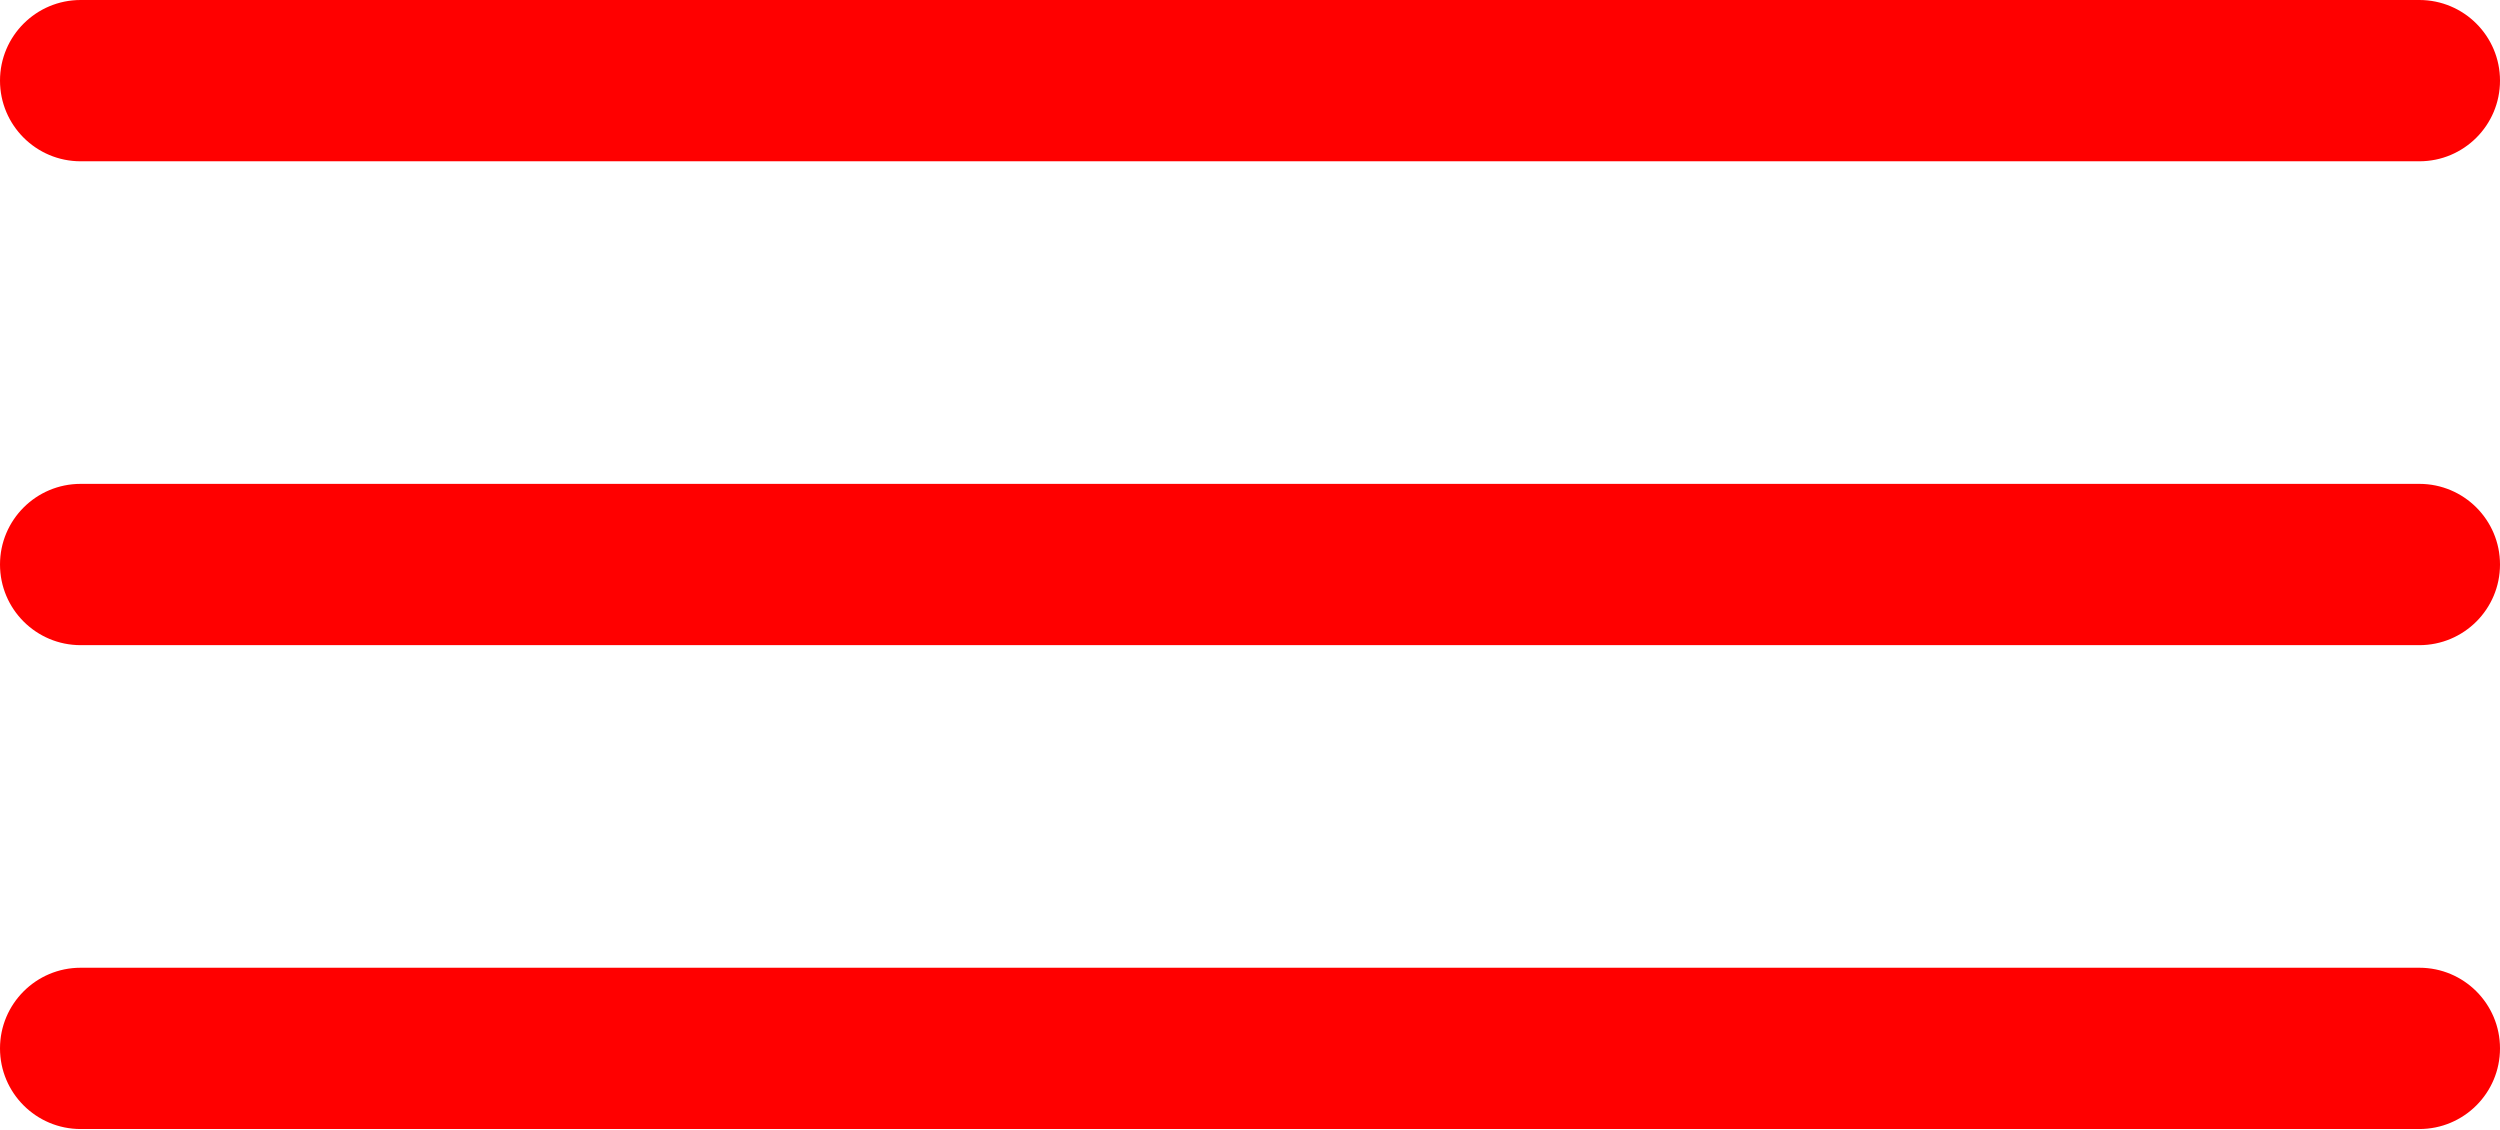
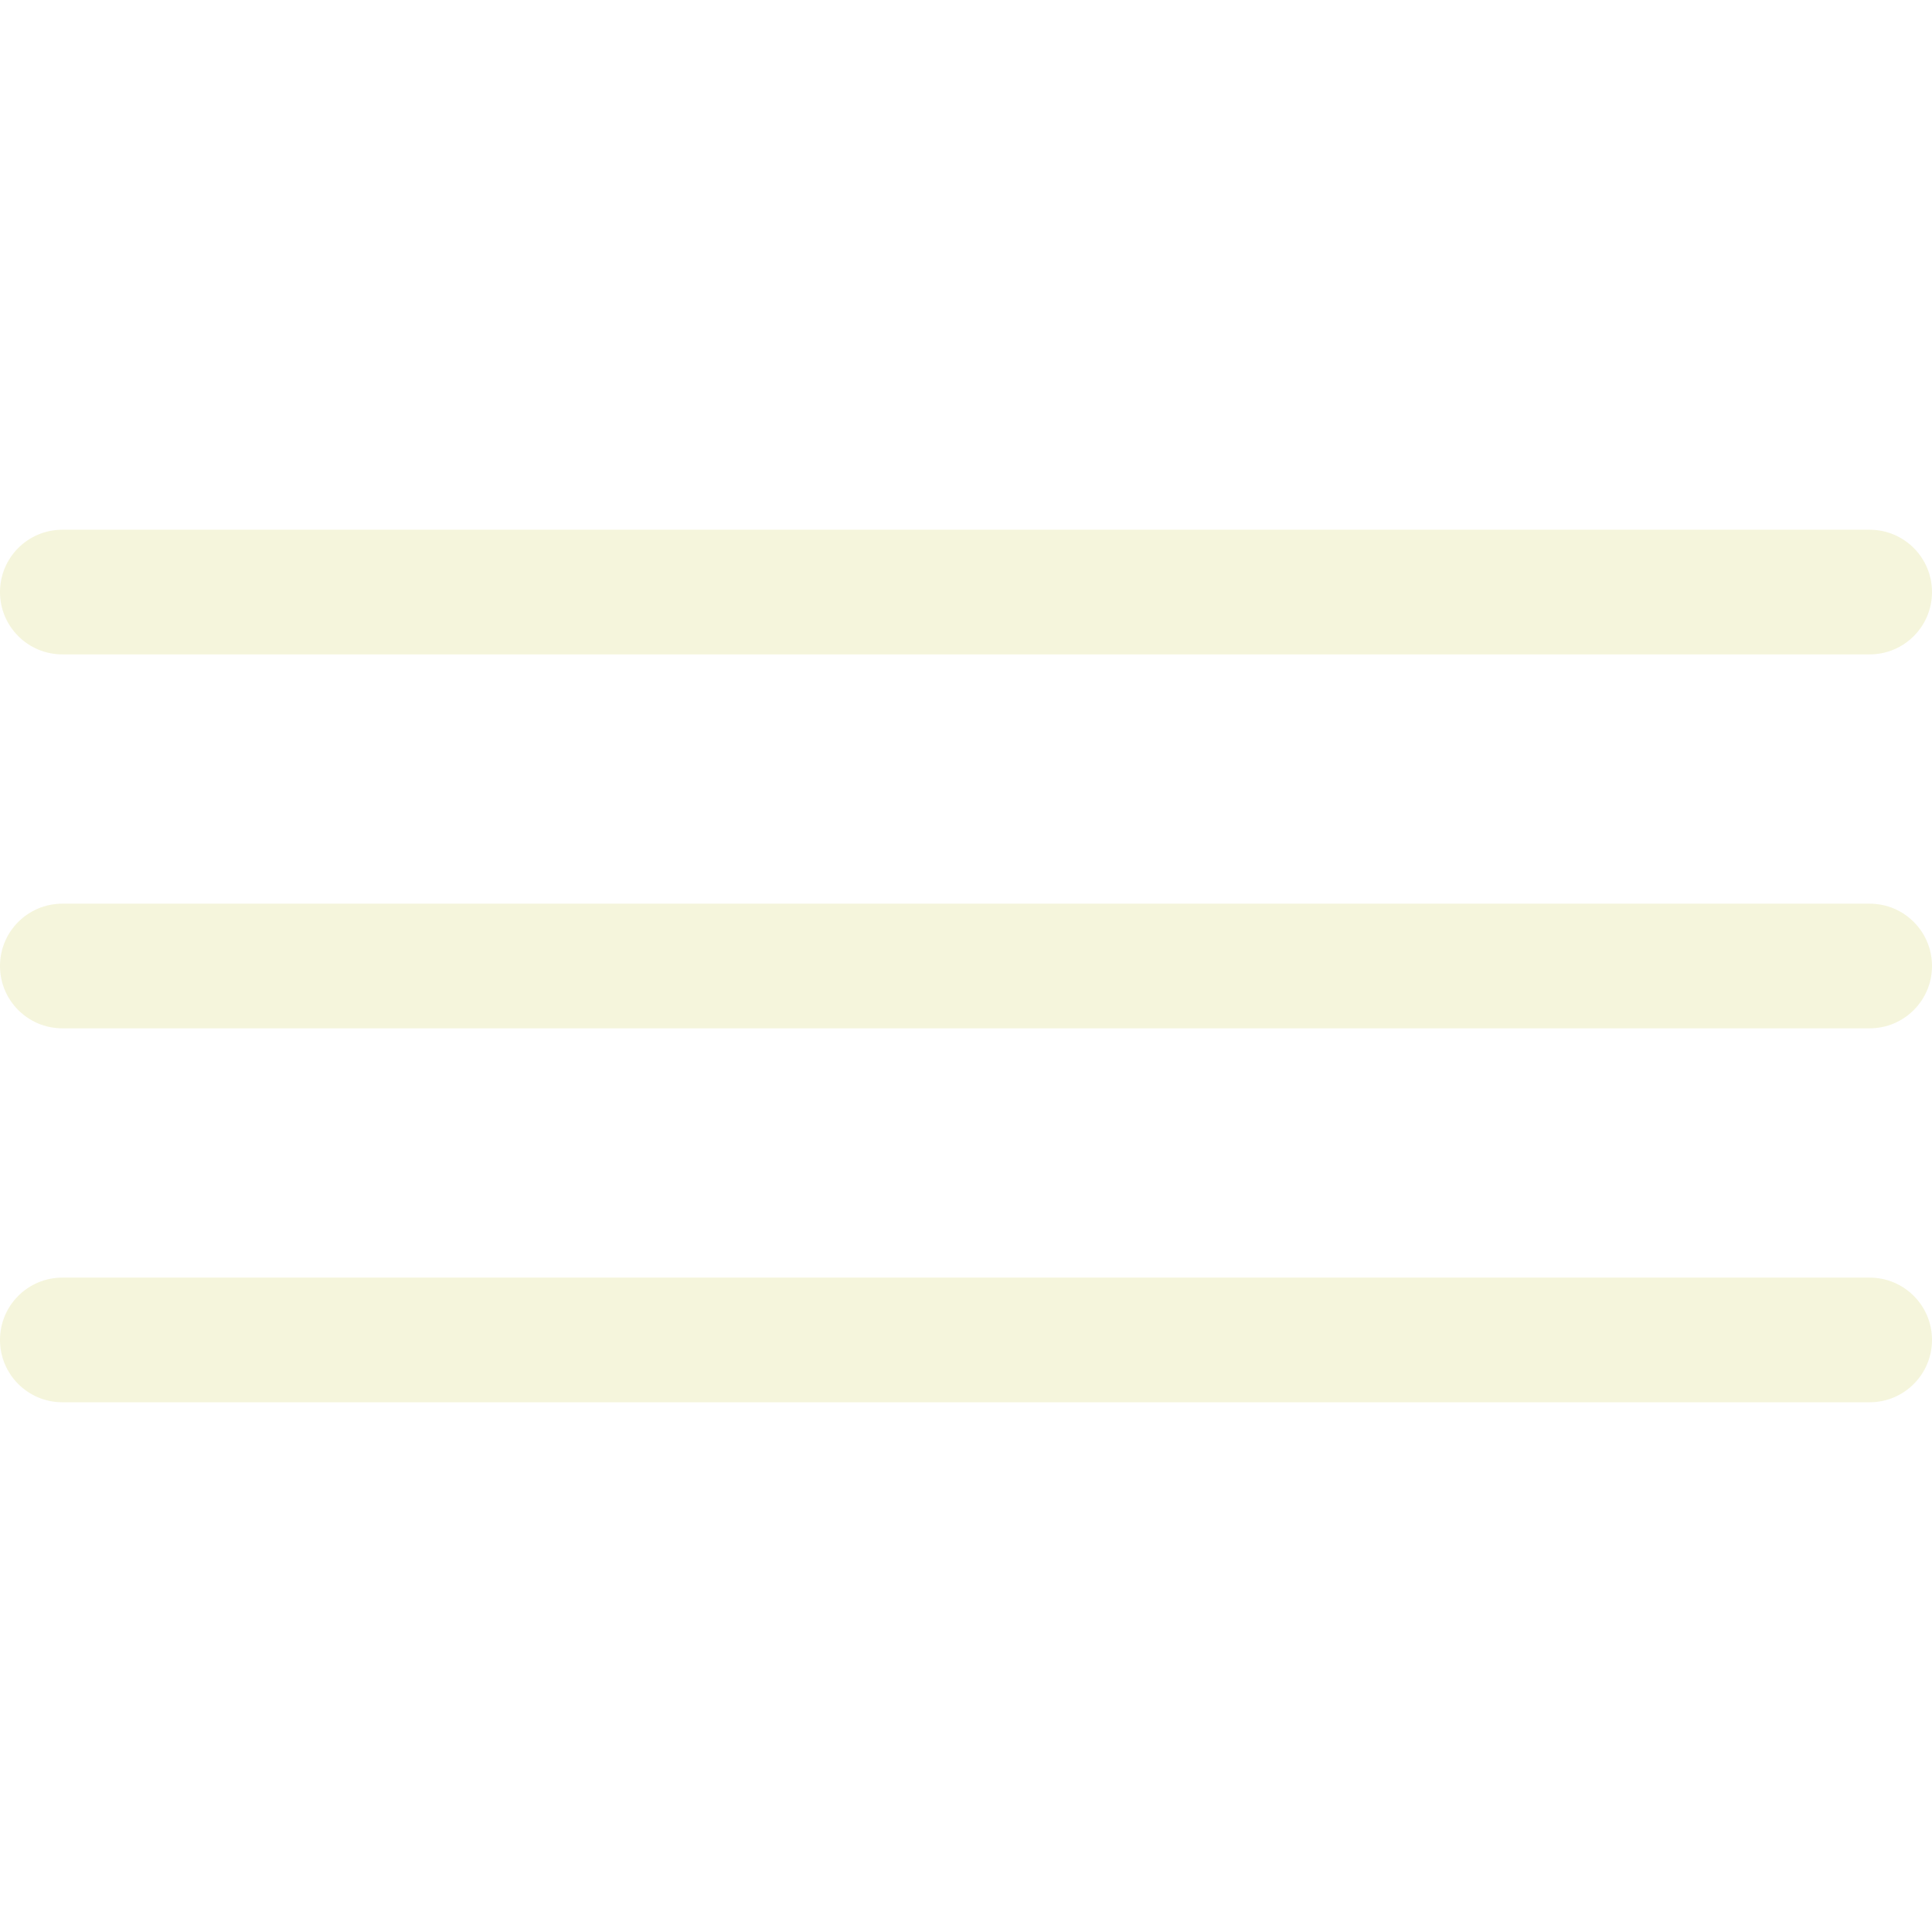
- <svg xmlns="http://www.w3.org/2000/svg" width="31" height="14" viewBox="0 0 31 14" fill="none">
-   <rect width="31" height="2" rx="1" fill="red" />
-   <rect y="6" width="31" height="2" rx="1" fill="red" />
-   <rect y="12" width="31" height="2" rx="1" fill="red" />
+ <svg xmlns="http://www.w3.org/2000/svg" width="200px" height="200px" viewBox="0 0 31 14" fill="none">
+   <rect width="31" height="2" rx="1" fill="beige" />
+   <rect y="6" width="31" height="2" rx="1" fill="beige" />
+   <rect y="12" width="31" height="2" rx="1" fill="beige" />
</svg>
